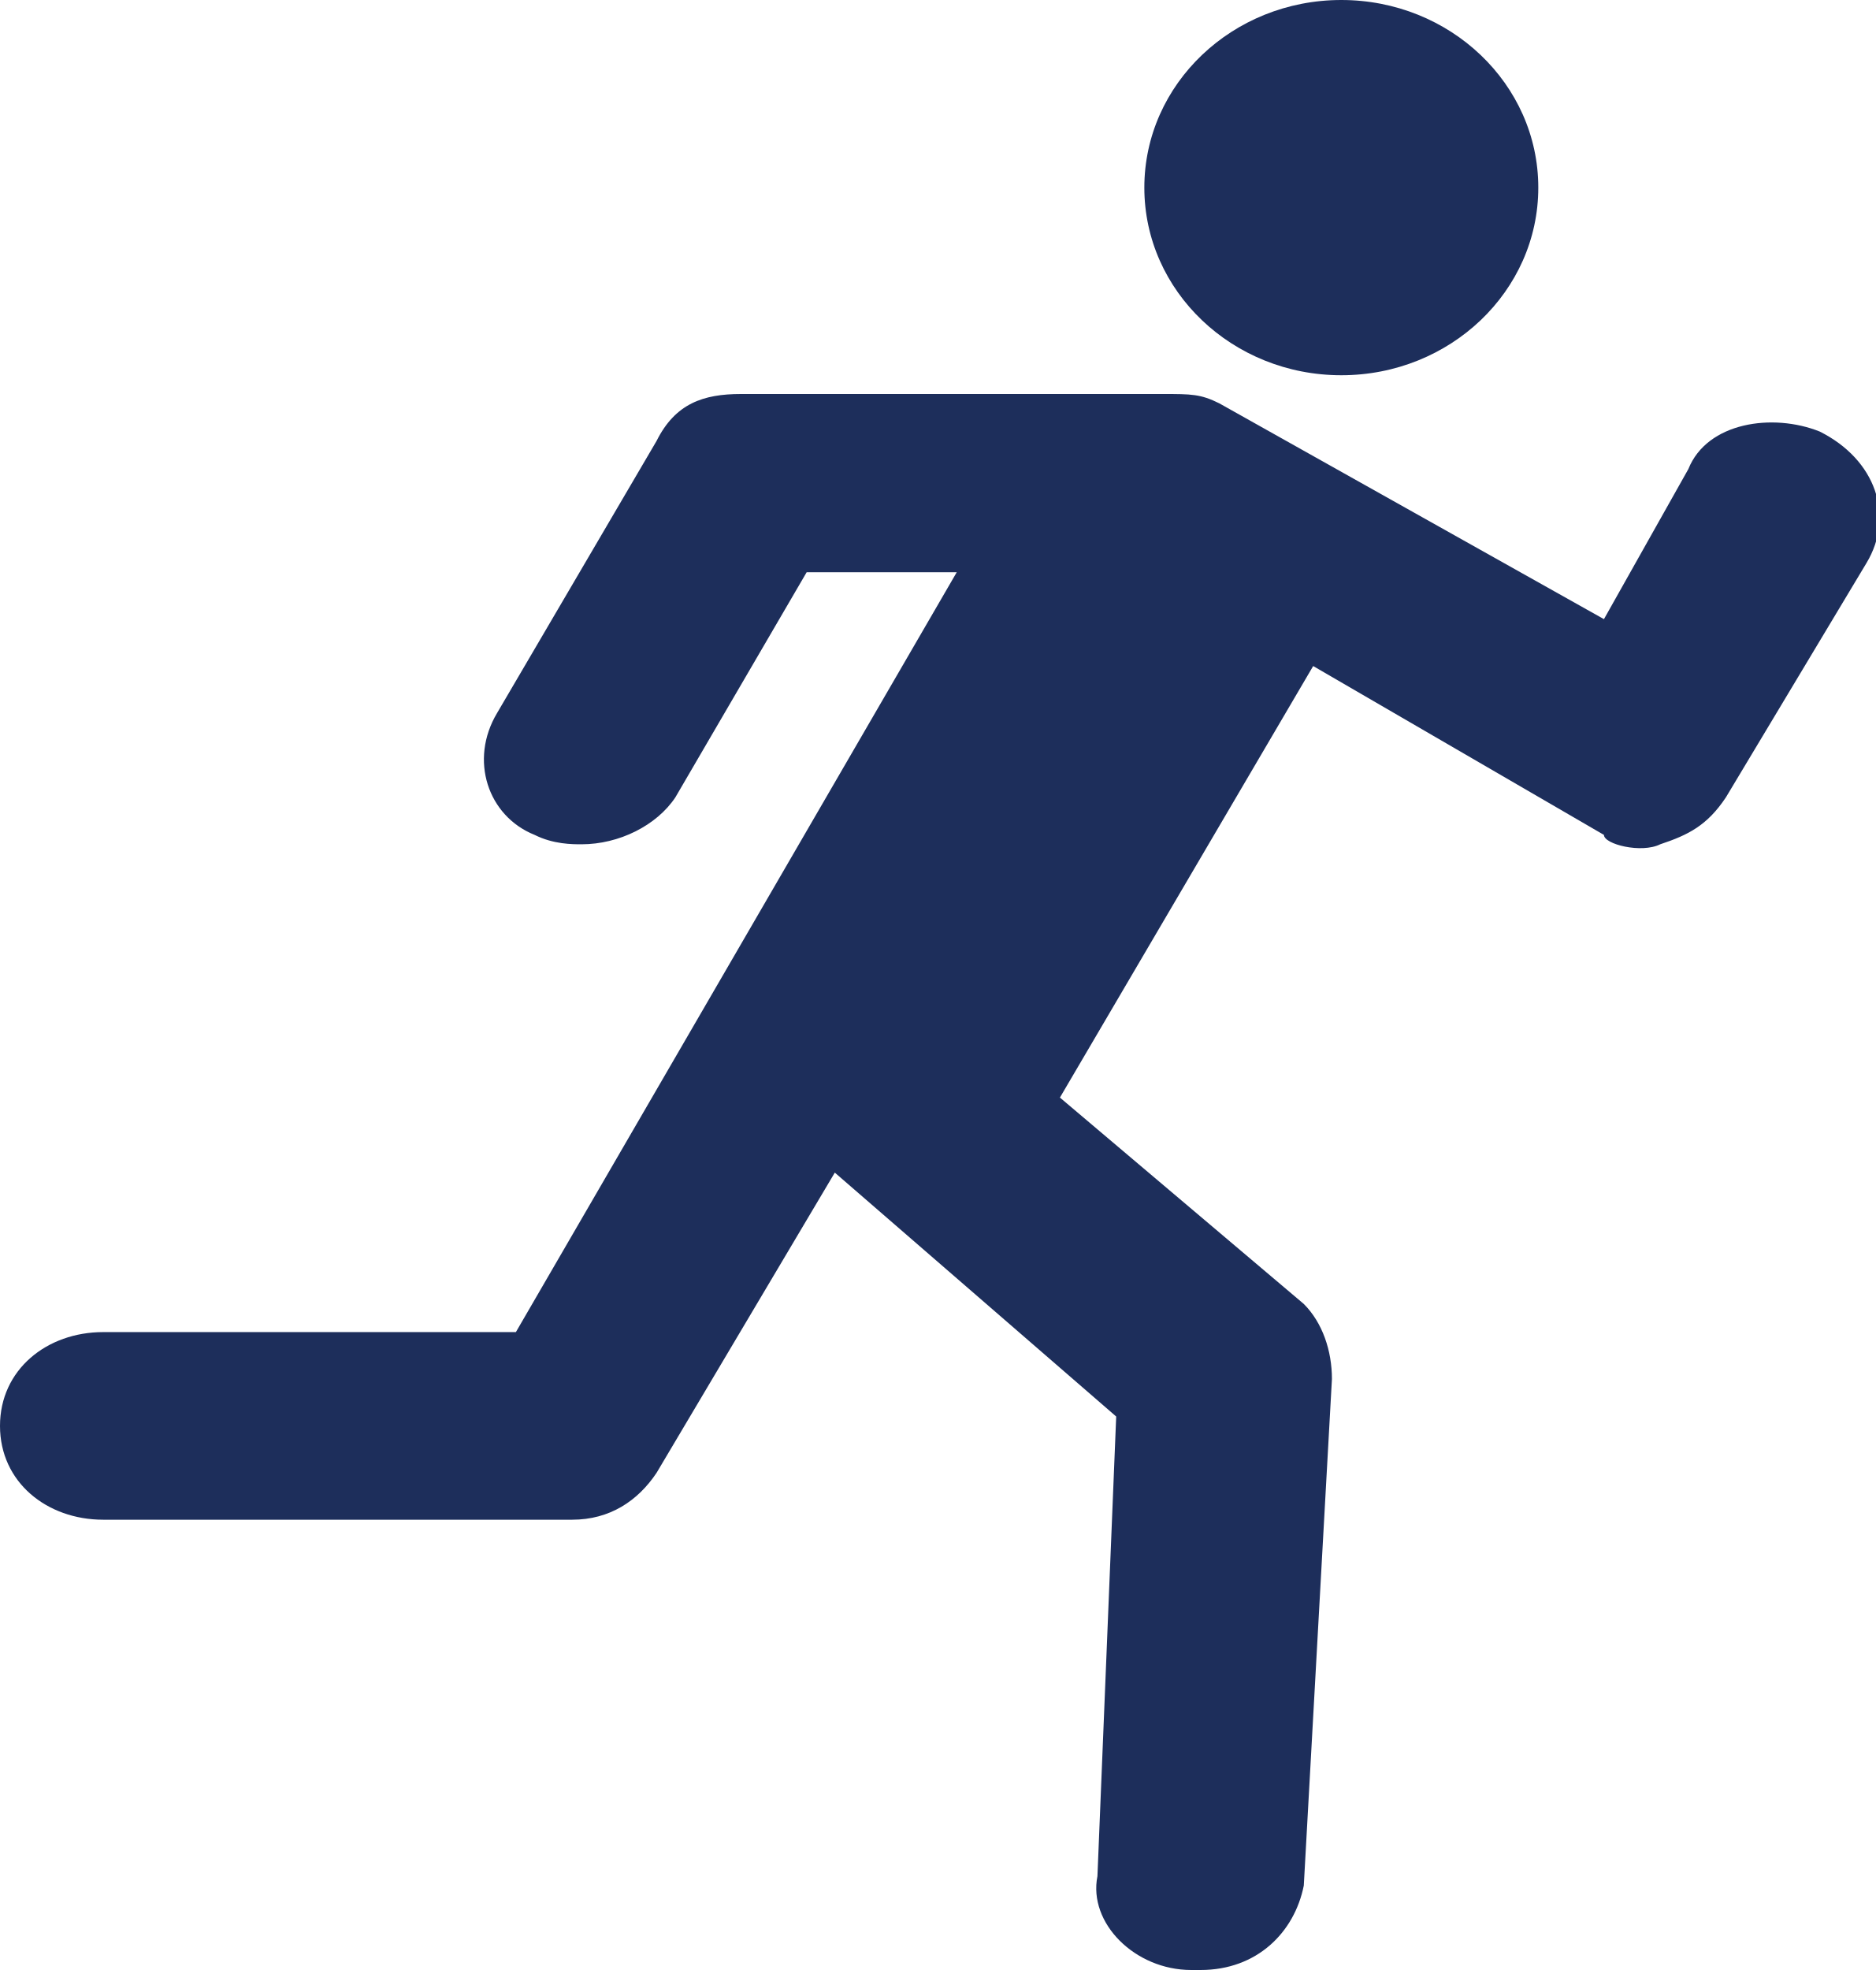
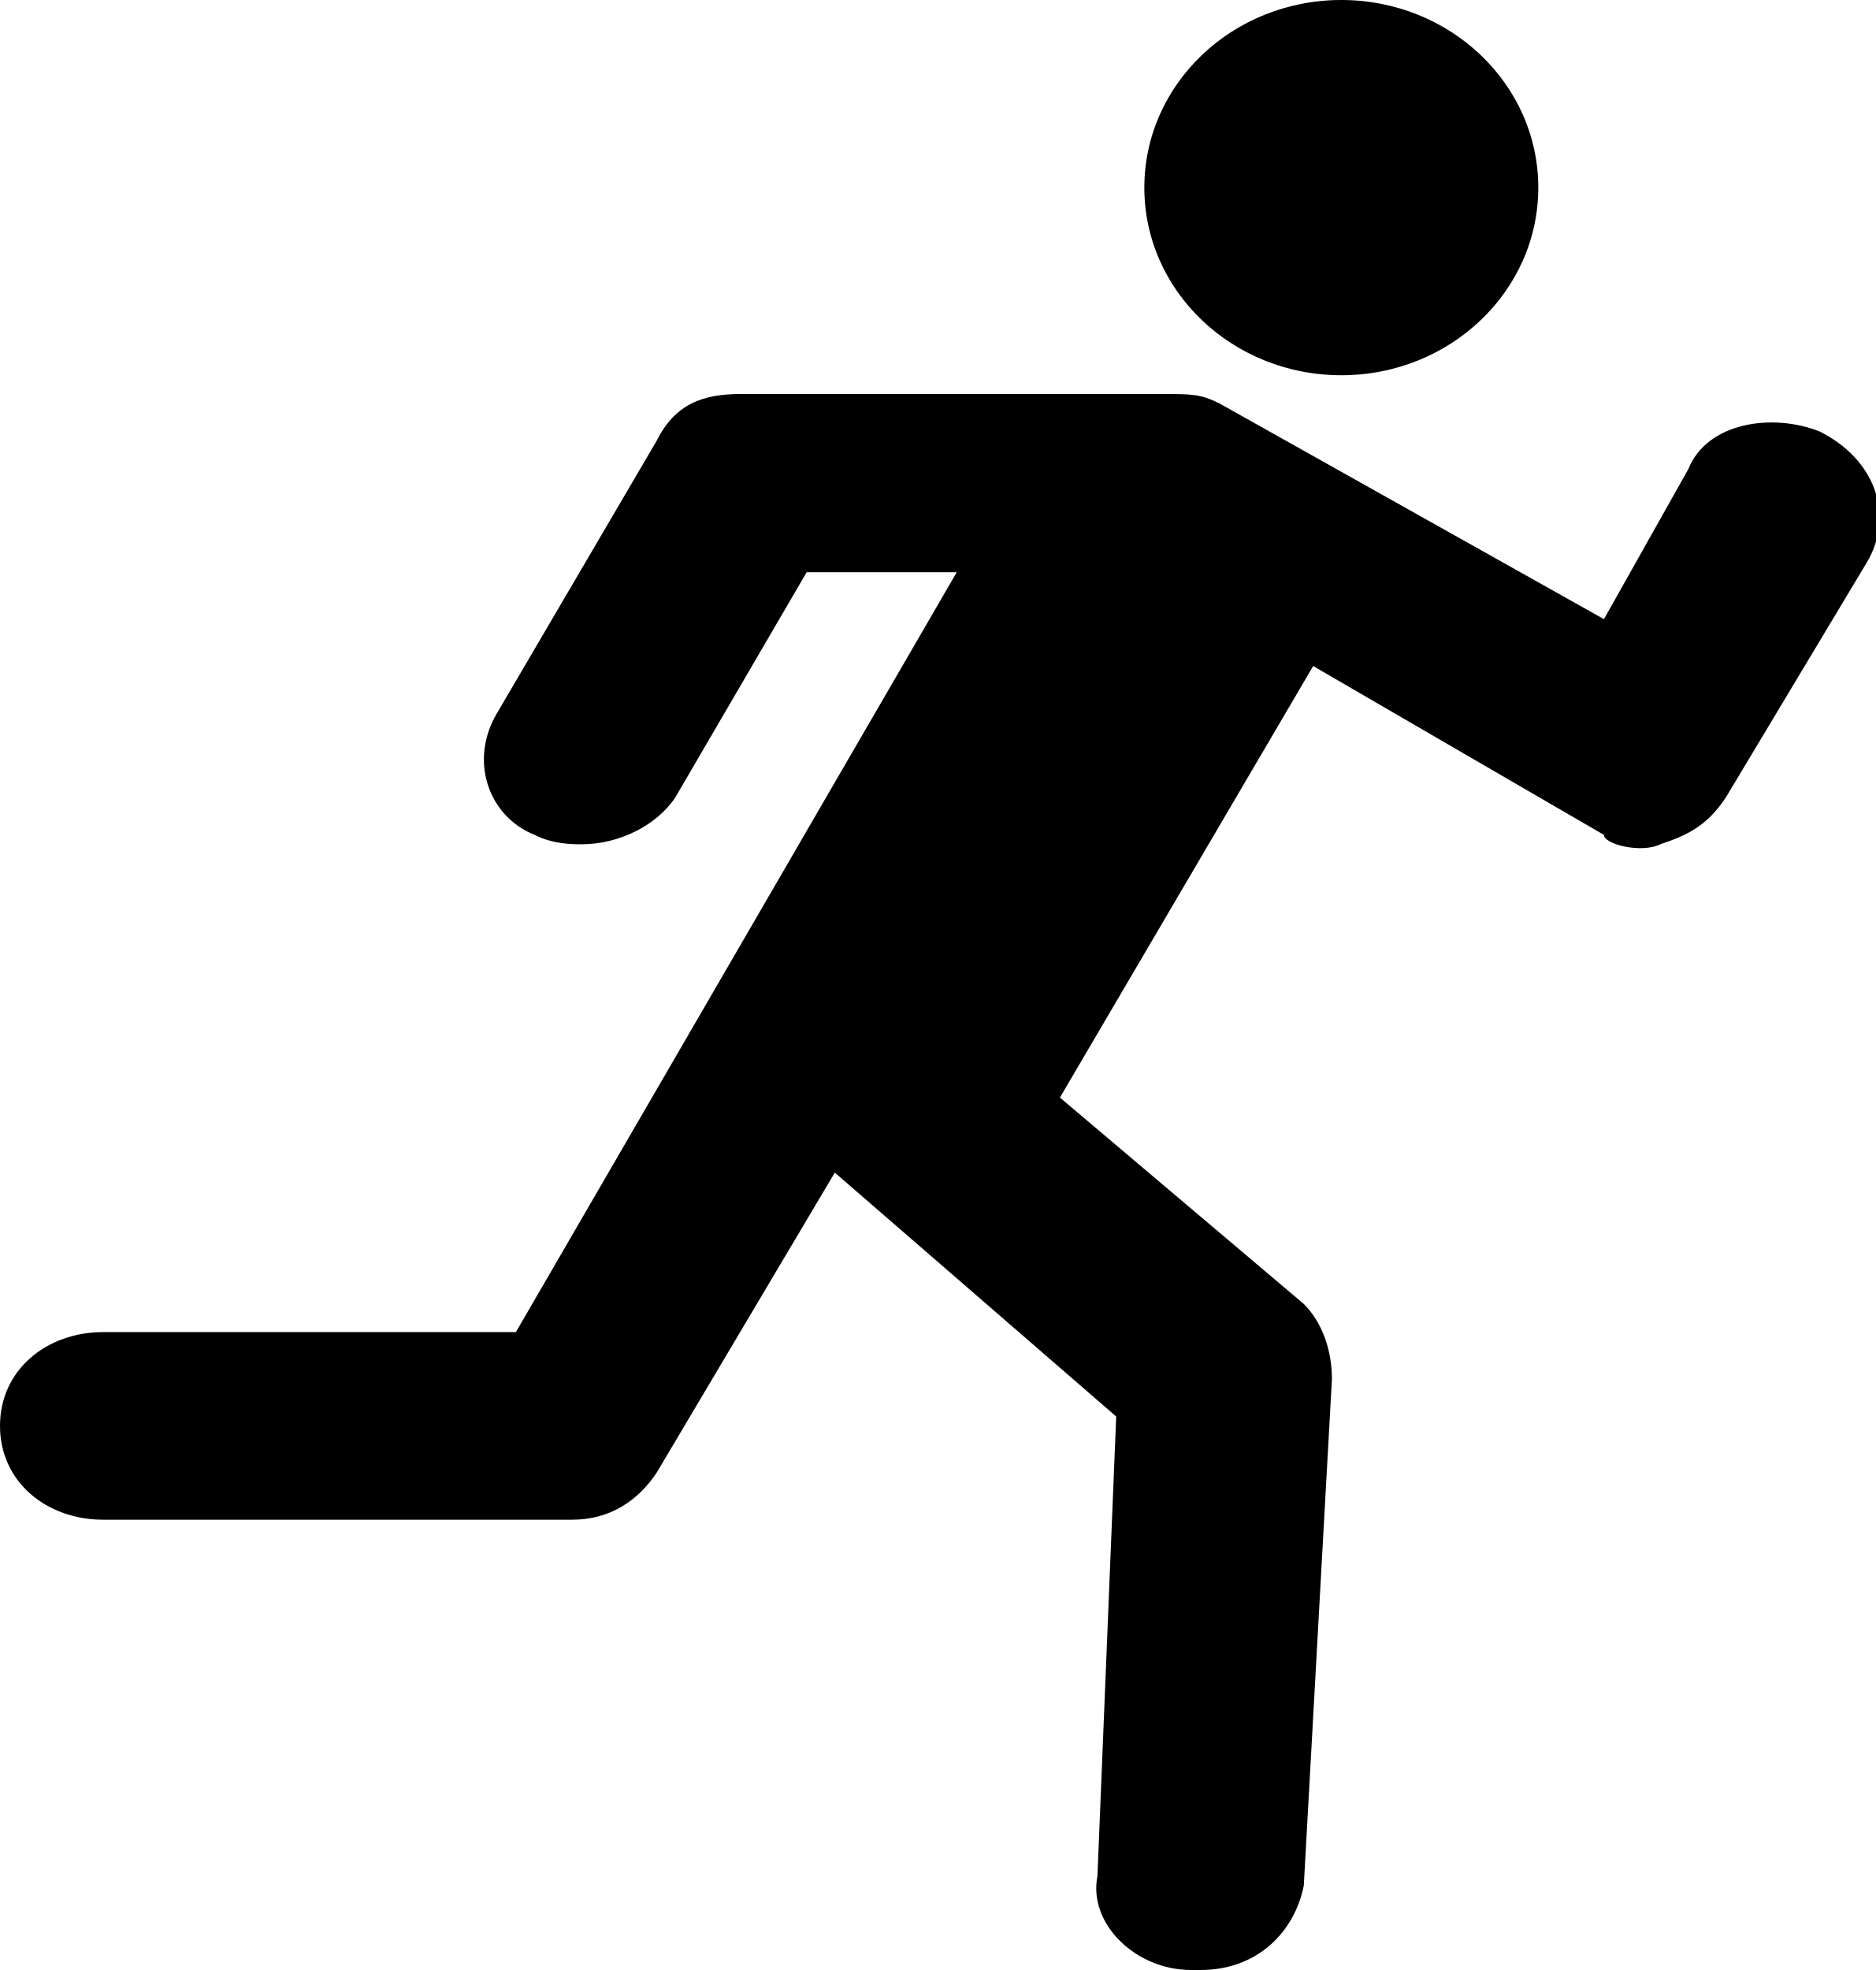
- <svg xmlns="http://www.w3.org/2000/svg" version="1.1" id="Icons_Run" x="0px" y="0px" viewBox="0 0 20 21" style="enable-background:new 0 0 20 21;" xml:space="preserve" fill="#1d2e5b">
+ <svg xmlns="http://www.w3.org/2000/svg" version="1.1" id="Icons_Run" x="0px" y="0px" viewBox="0 0 20 21" style="enable-background:new 0 0 20 21;" xml:space="preserve">
  <g>
    <ellipse cx="14.3" cy="2" rx="2.1" ry="2" />
-     <path d="M19.4,4.6c-0.5-0.2-1.2-0.1-1.4,0.4l-0.9,1.6L13,4.3c-0.2-0.1-0.3-0.1-0.6-0.1H7.9C7.5,4.2,7.2,4.3,7,4.7L5.3,7.6 C5,8.1,5.2,8.7,5.7,8.9C5.9,9,6.1,9,6.2,9C6.6,9,7,8.8,7.2,8.5l1.4-2.4h1.6l-4.7,8.1H1.1c-0.6,0-1.1,0.4-1.1,1s0.5,1,1.1,1h5 c0.4,0,0.7-0.2,0.9-0.5l1.9-3.2l3,2.6L11.7,20c-0.1,0.5,0.4,1,1,1c0,0,0,0,0.1,0c0.6,0,1-0.4,1.1-0.9l0.3-5.4 c0-0.3-0.1-0.6-0.3-0.8l-2.6-2.2l2.7-4.6l3.1,1.8C17.1,9,17.5,9.1,17.7,9c0.3-0.1,0.5-0.2,0.7-0.5L19.9,6C20.2,5.5,20,4.9,19.4,4.6 z" />
+     <path d="M19.4,4.6c-0.5-0.2-1.2-0.1-1.4,0.4l-0.9,1.6L13,4.3c-0.2-0.1-0.3-0.1-0.6-0.1H7.9C7.5,4.2,7.2,4.3,7,4.7L5.3,7.6   C5,8.1,5.2,8.7,5.7,8.9C5.9,9,6.1,9,6.2,9C6.6,9,7,8.8,7.2,8.5l1.4-2.4h1.6l-4.7,8.1H1.1c-0.6,0-1.1,0.4-1.1,1s0.5,1,1.1,1h5   c0.4,0,0.7-0.2,0.9-0.5l1.9-3.2l3,2.6L11.7,20c-0.1,0.5,0.4,1,1,1c0,0,0,0,0.1,0c0.6,0,1-0.4,1.1-0.9l0.3-5.4   c0-0.3-0.1-0.6-0.3-0.8l-2.6-2.2l2.7-4.6l3.1,1.8C17.1,9,17.5,9.1,17.7,9c0.3-0.1,0.5-0.2,0.7-0.5L19.9,6C20.2,5.5,20,4.9,19.4,4.6   z" />
  </g>
</svg>
